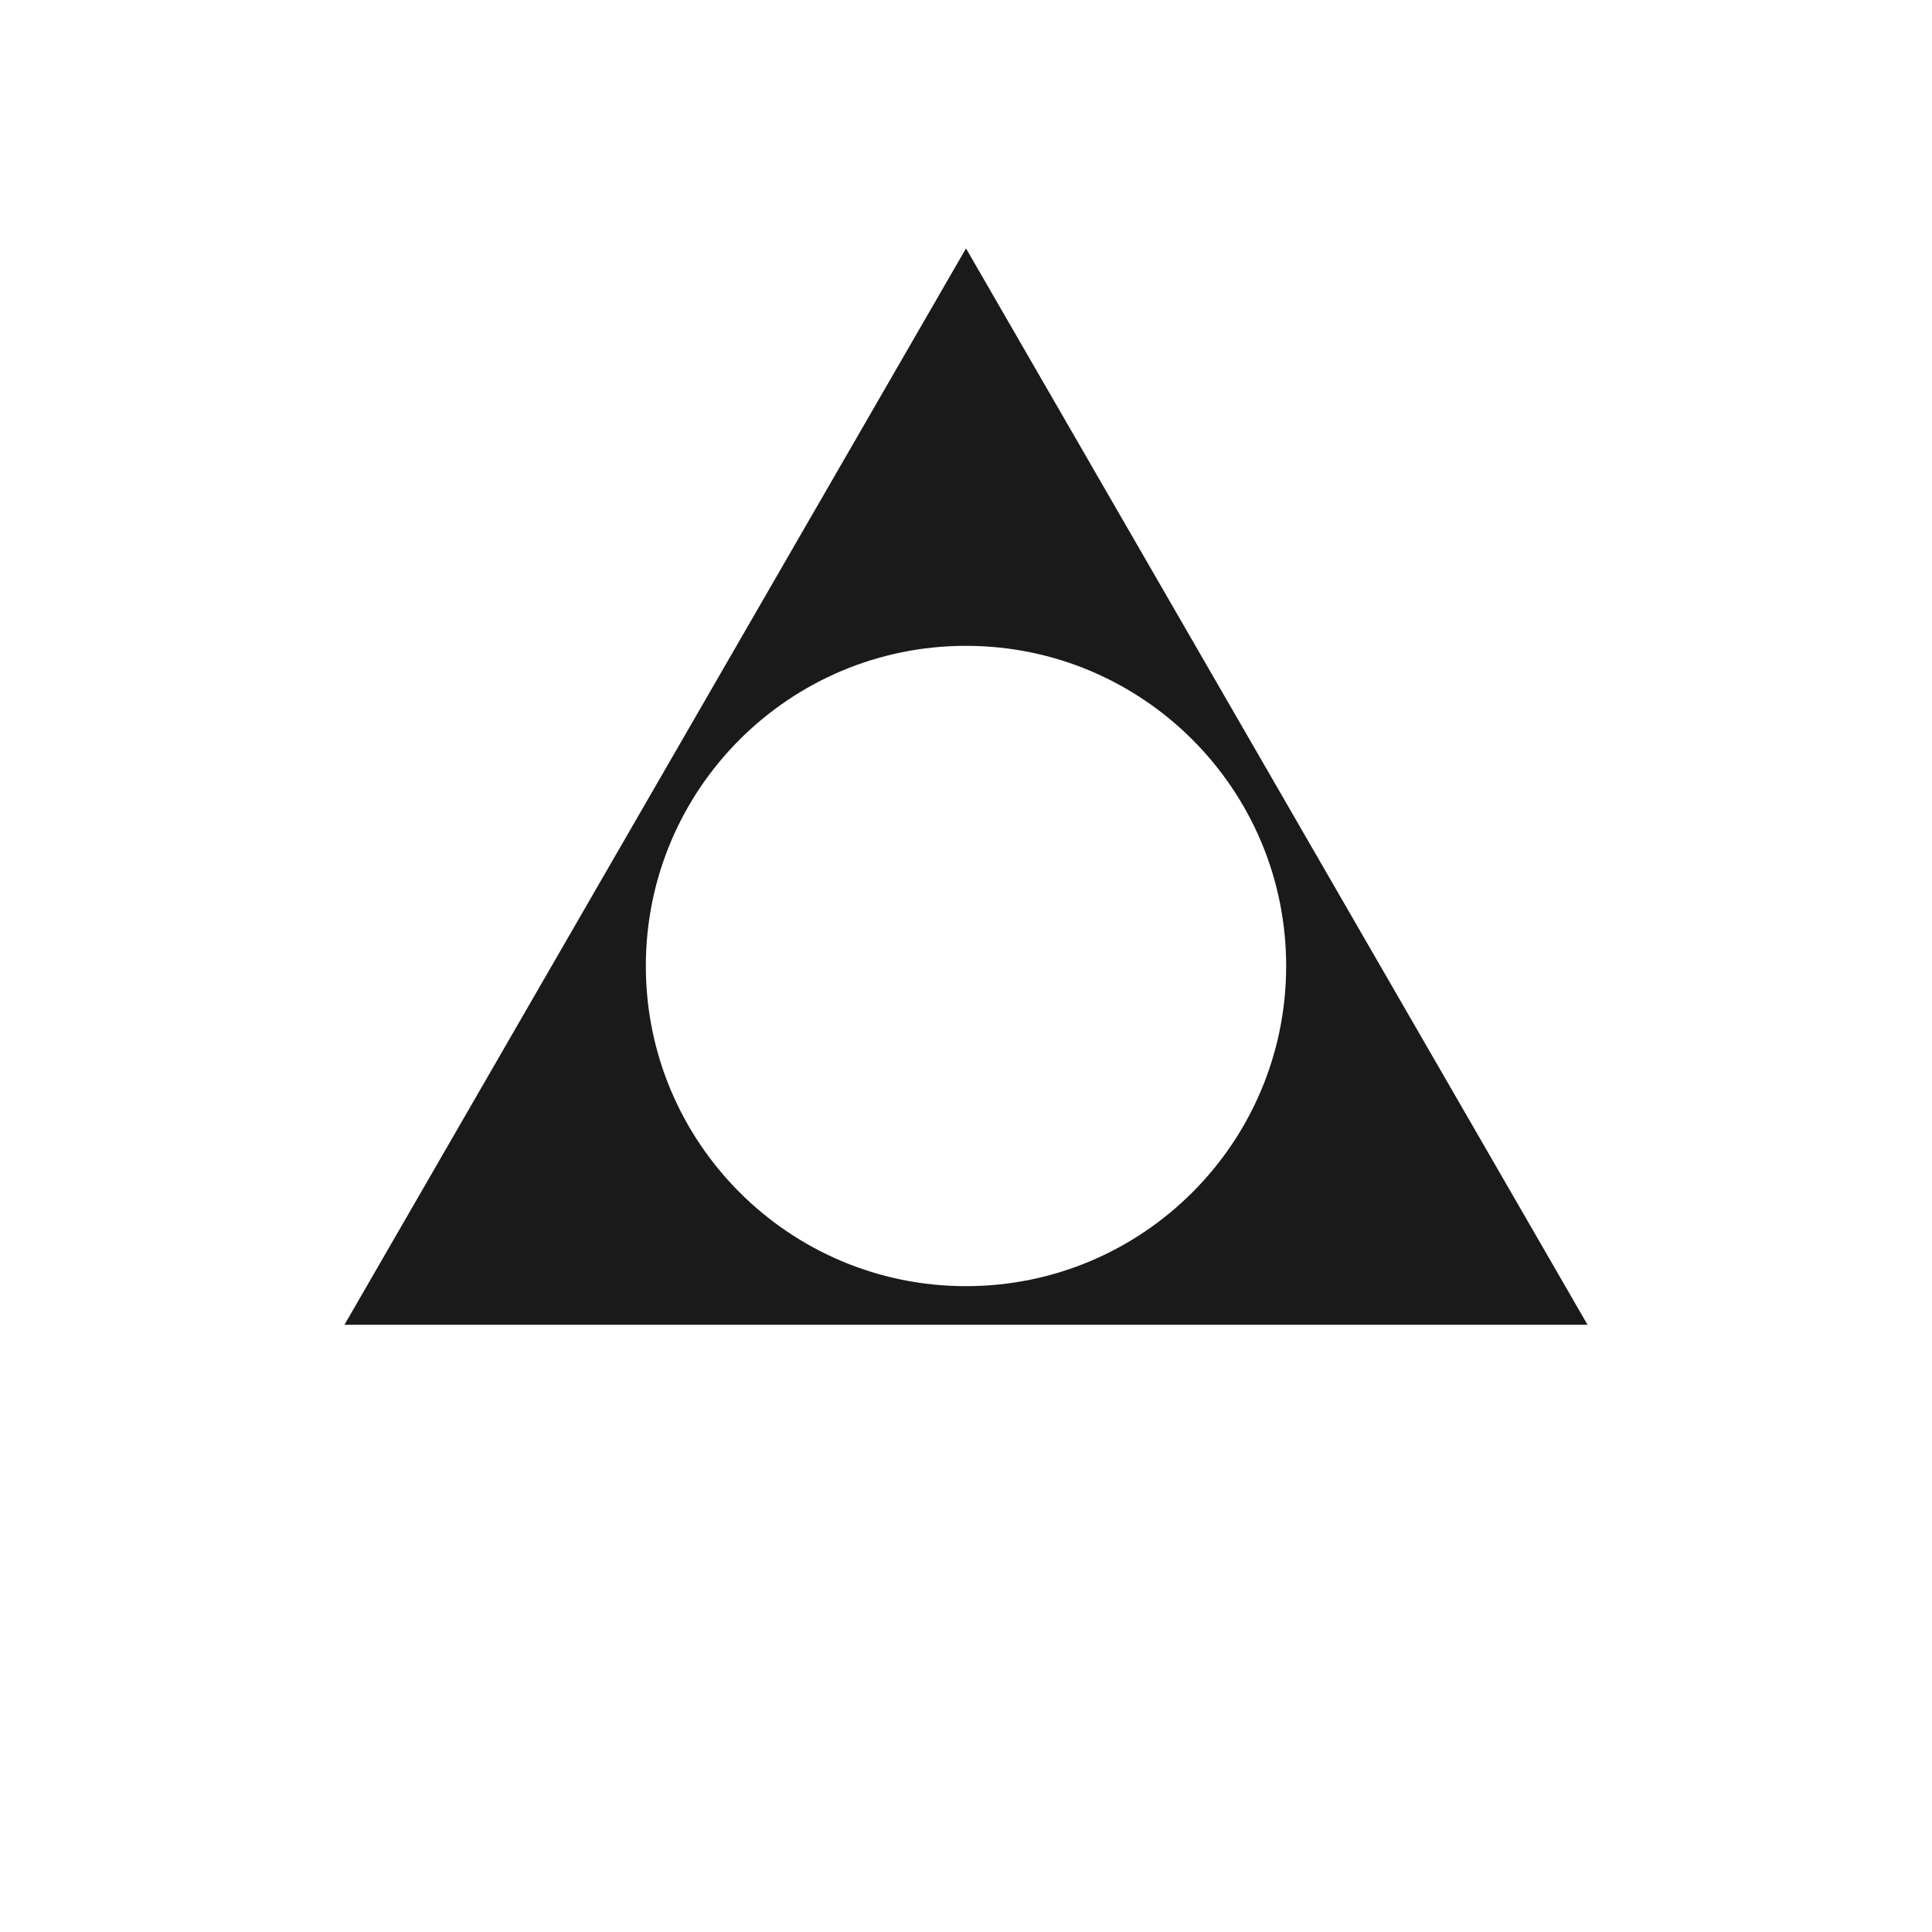
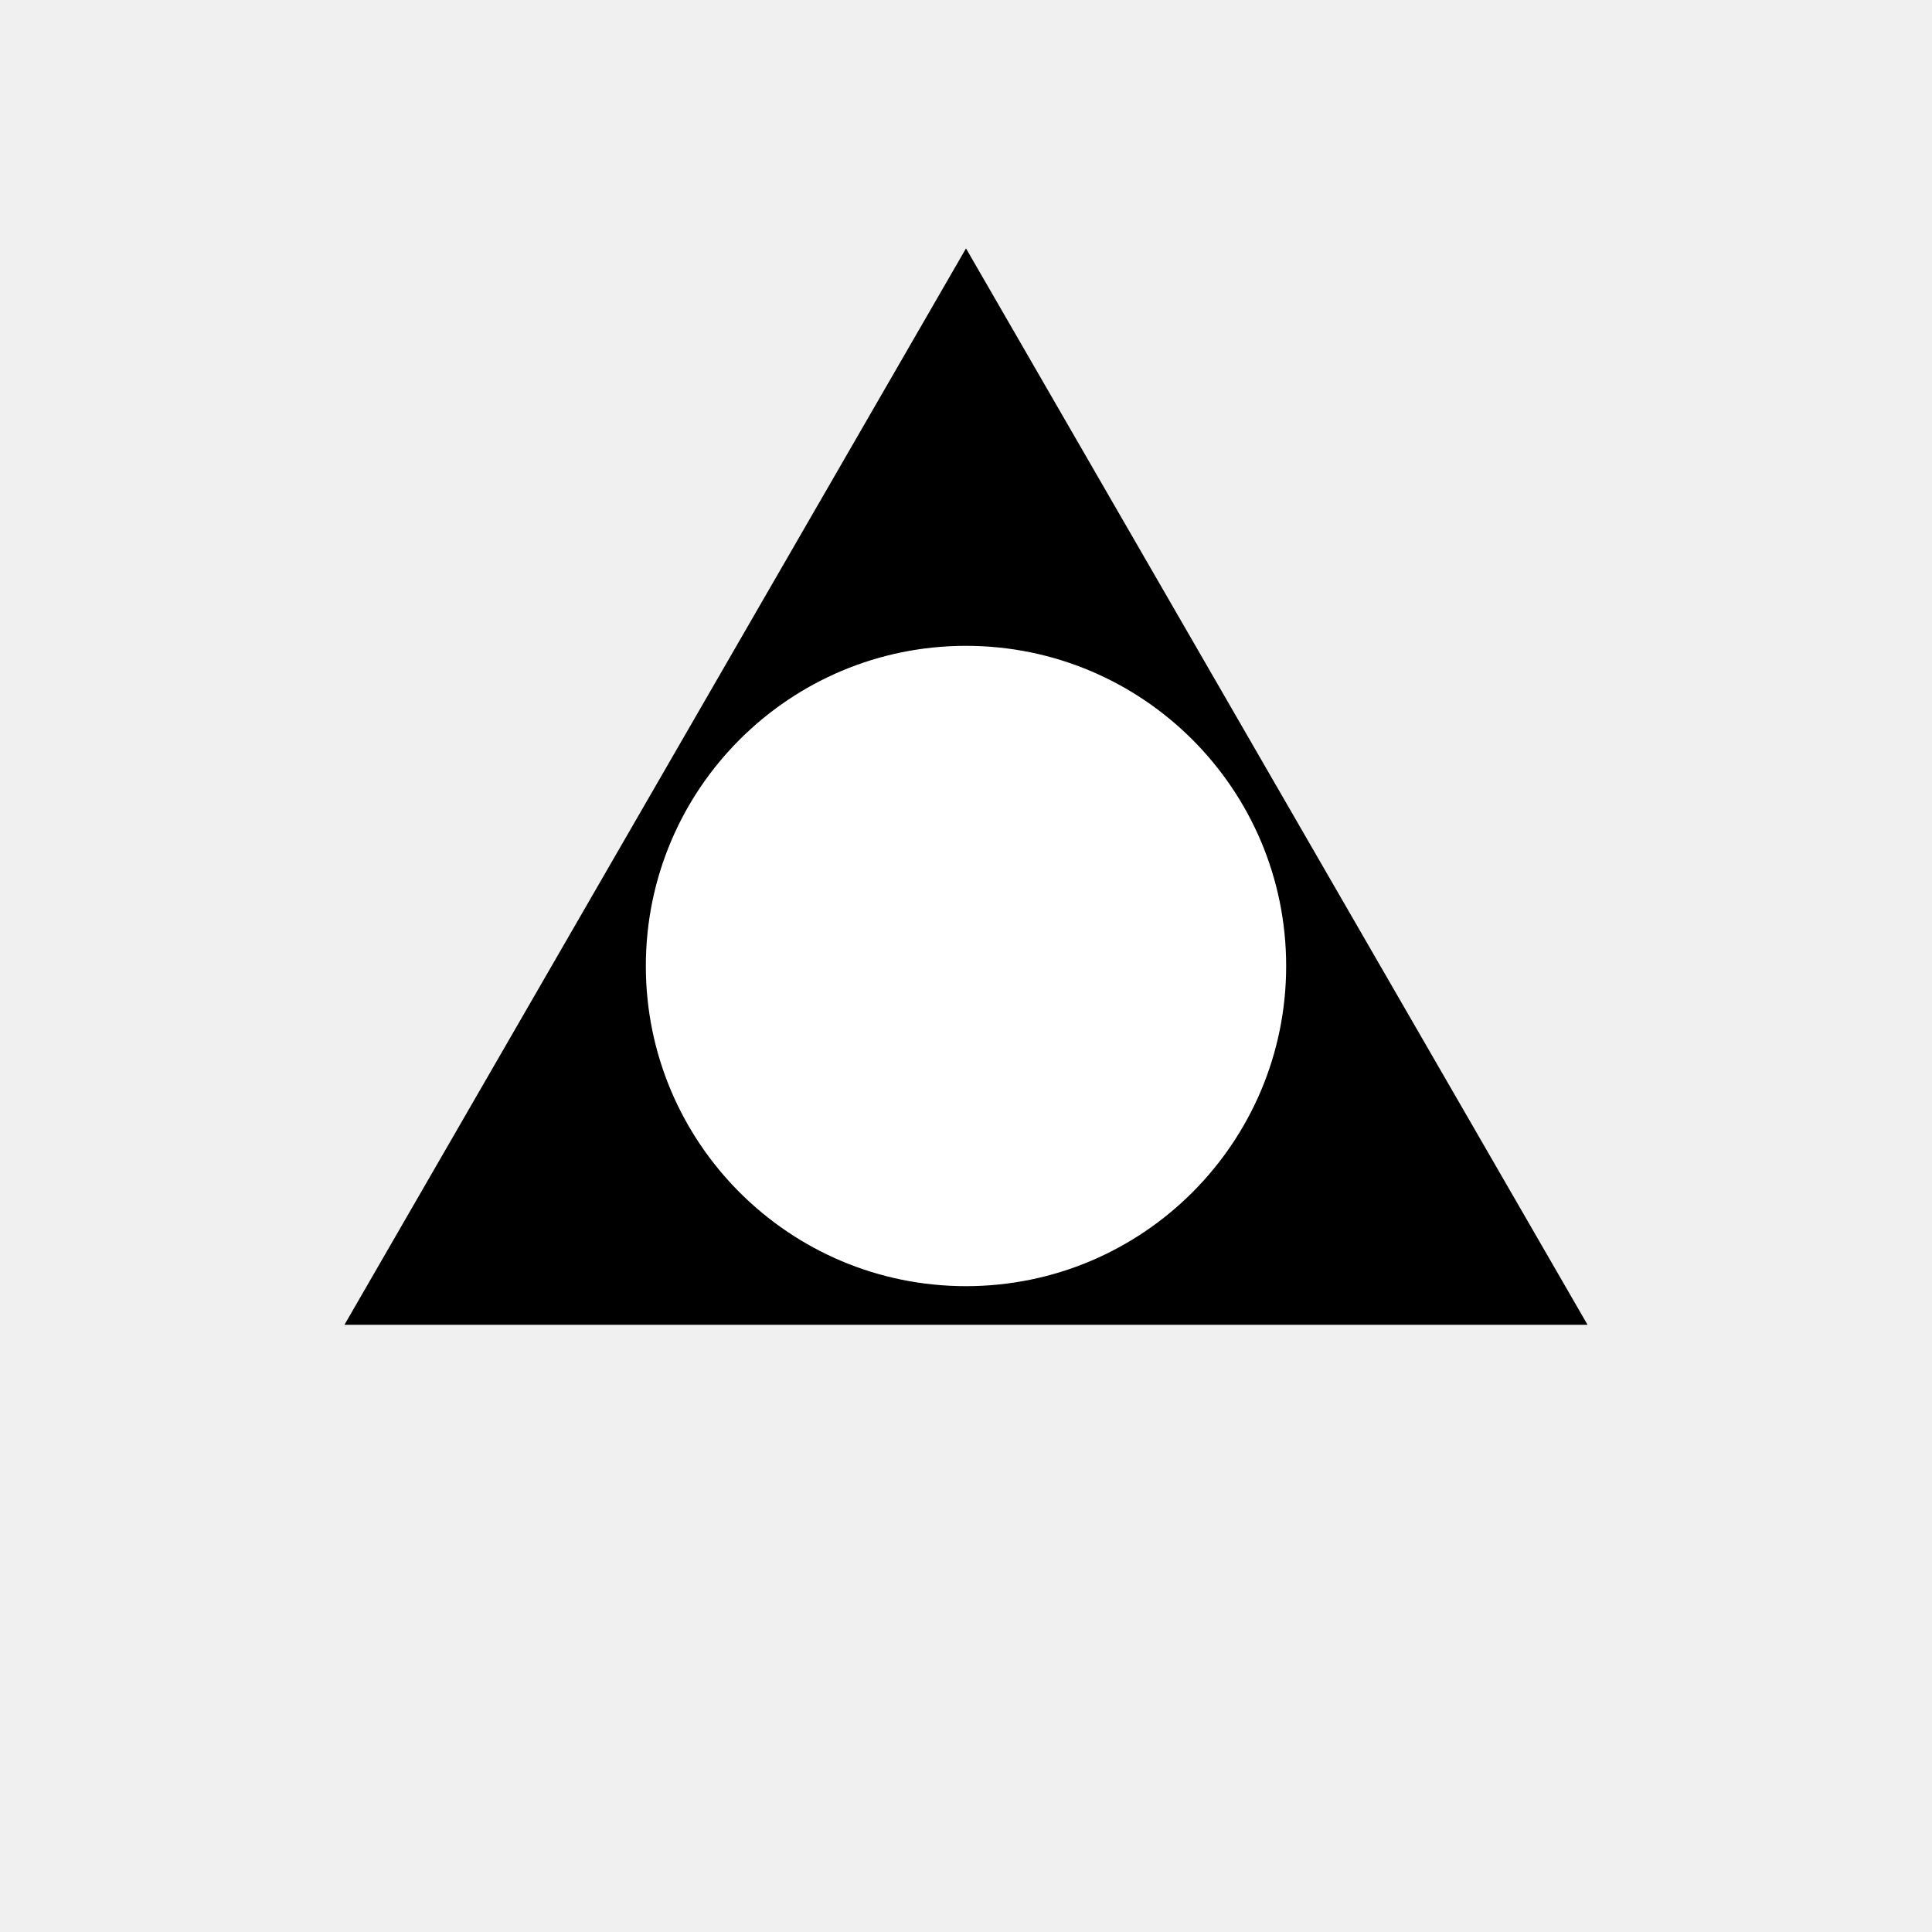
- <svg xmlns="http://www.w3.org/2000/svg" viewBox="0 0 70 70" width="70" height="70" font-family="'Latin Modern Roman', Georgia, 'Times New Roman', serif">
-   <rect width="70" height="70" fill="#ffffff" />
+ <svg xmlns="http://www.w3.org/2000/svg" fill="currentColor" viewBox="0 0 70 70" width="70" height="70" font-family="'Latin Modern Roman', Georgia, 'Times New Roman', serif">
  <g transform="translate(35, 35)">
-     <polygon points="0,-26 22.52,13 -22.52,13" fill="#1a1a1a" />
-     <circle r="12" fill="#ffffff" stroke="#1a1a1a" stroke-width="0.8" />
+     <polygon points="0,-26 22.52,13 -22.52,13" fill="currentColor" />
+     <circle r="12" fill="#ffffff" stroke="currentColor" stroke-width="0.8" />
  </g>
</svg>
